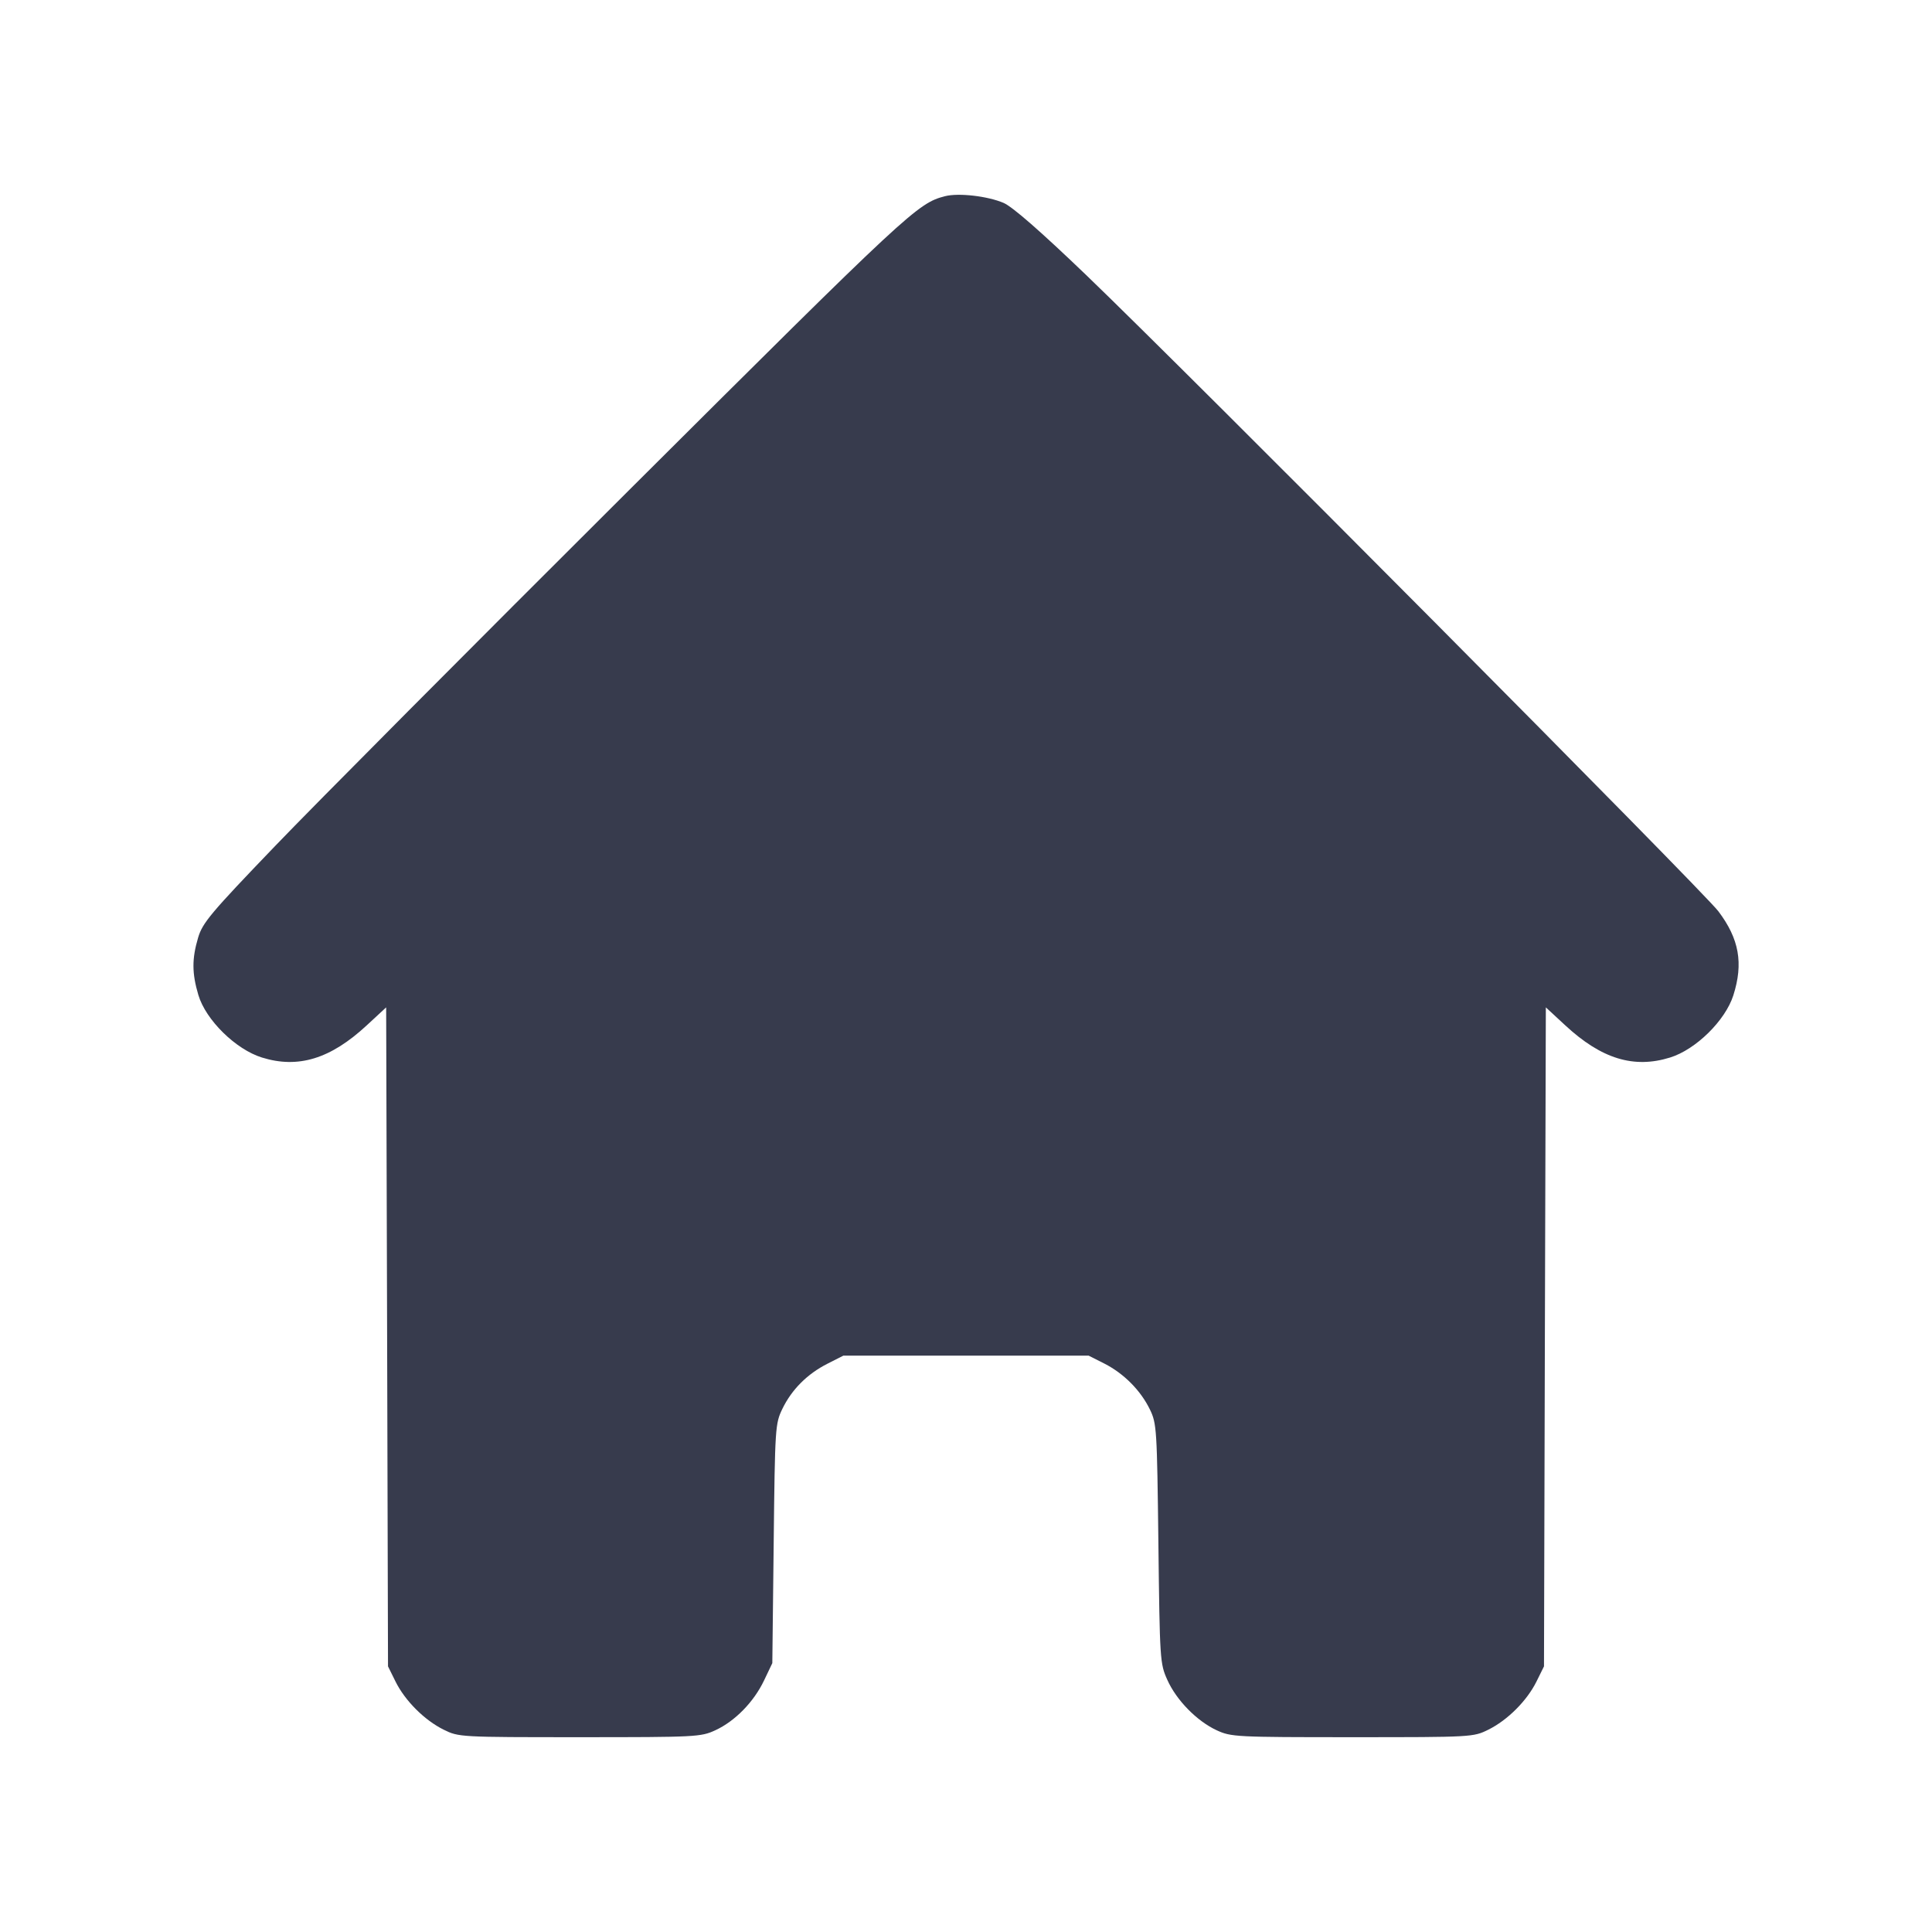
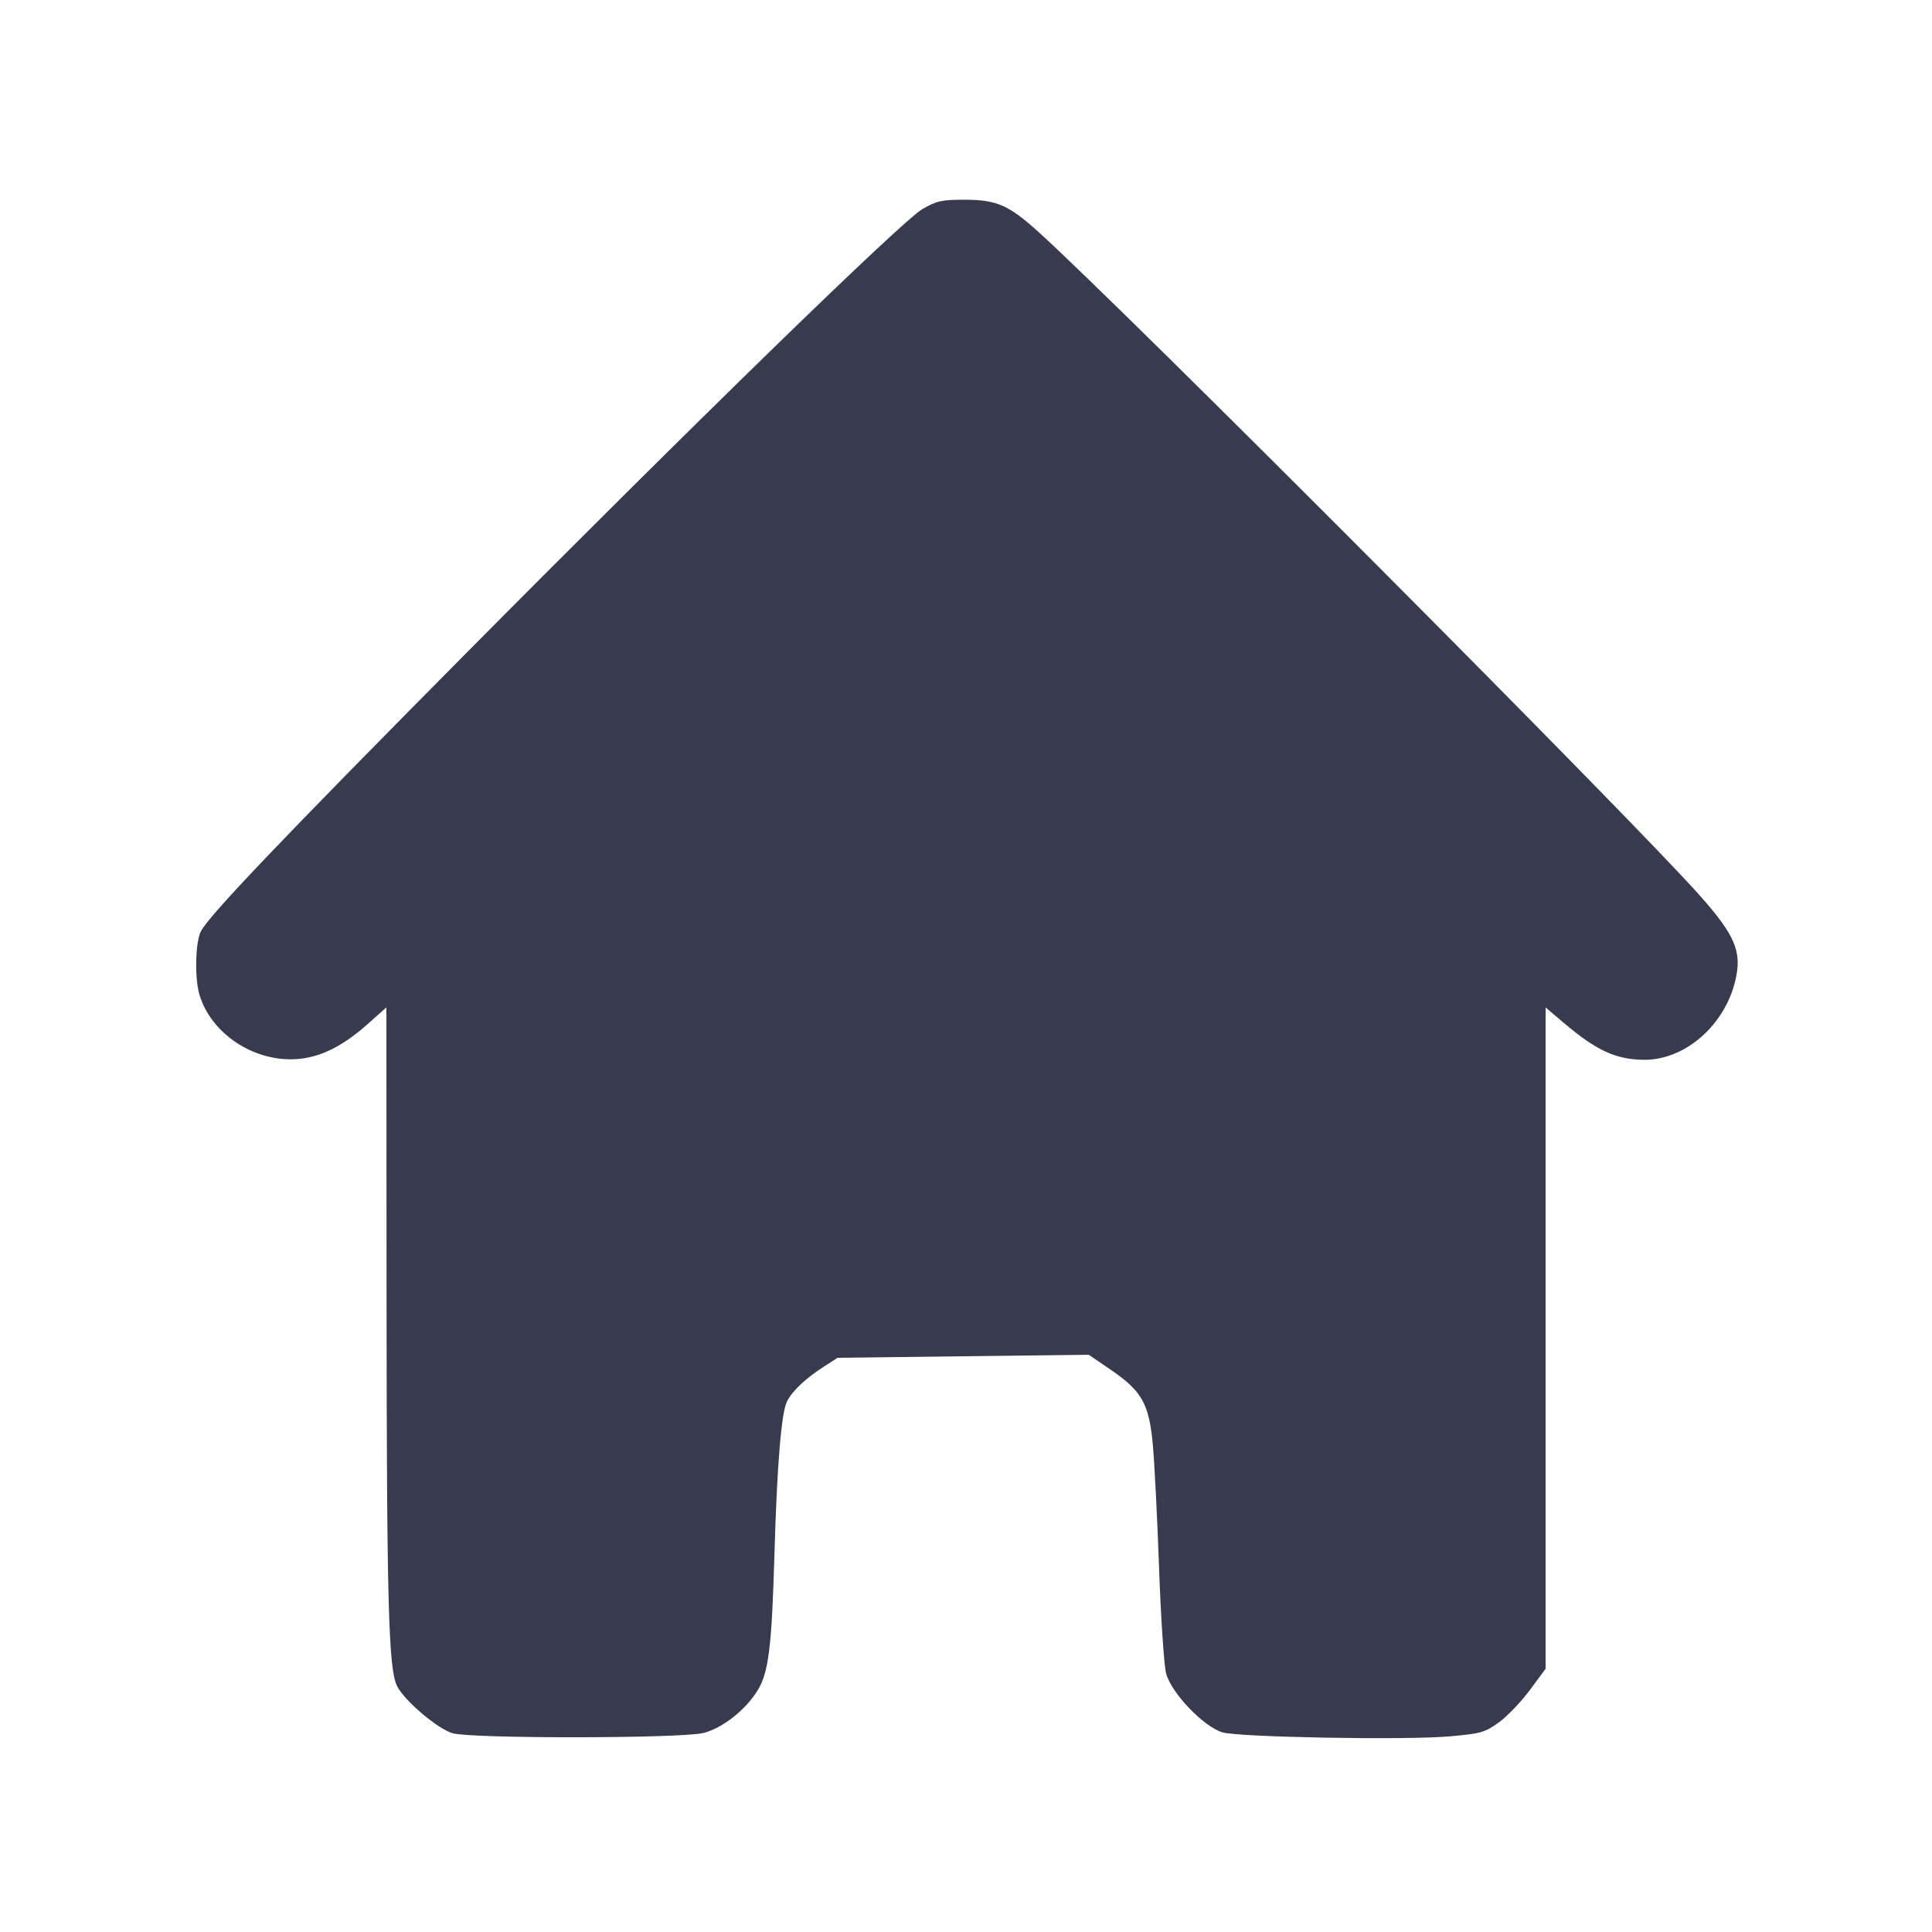
<svg xmlns="http://www.w3.org/2000/svg" width="24" height="24" viewBox="0 0 24 24" fill="none">
-   <path d="M11.740 2.437 C 11.398 2.525,11.299 2.617,7.815 6.088 C 5.887 8.009,3.907 9.999,3.416 10.511 C 2.616 11.344,2.516 11.463,2.461 11.648 C 2.383 11.911,2.384 12.091,2.464 12.360 C 2.556 12.670,2.928 13.036,3.254 13.137 C 3.704 13.277,4.106 13.154,4.555 12.738 L 4.797 12.514 4.809 16.607 L 4.820 20.700 4.913 20.888 C 5.031 21.127,5.273 21.369,5.512 21.487 C 5.698 21.579,5.713 21.580,7.200 21.580 C 8.650 21.580,8.706 21.577,8.886 21.494 C 9.131 21.381,9.364 21.142,9.491 20.876 L 9.594 20.660 9.611 19.175 C 9.627 17.726,9.630 17.686,9.719 17.501 C 9.836 17.260,10.029 17.067,10.280 16.940 L 10.477 16.840 12.000 16.840 L 13.523 16.840 13.719 16.939 C 13.961 17.062,14.170 17.273,14.285 17.510 C 14.369 17.684,14.373 17.750,14.390 19.175 C 14.407 20.619,14.410 20.666,14.500 20.866 C 14.613 21.120,14.868 21.380,15.114 21.494 C 15.294 21.577,15.350 21.580,16.800 21.580 C 18.287 21.580,18.302 21.579,18.488 21.487 C 18.727 21.369,18.969 21.127,19.087 20.888 L 19.180 20.700 19.191 16.607 L 19.203 12.514 19.445 12.738 C 19.894 13.154,20.296 13.277,20.746 13.137 C 21.066 13.038,21.432 12.678,21.532 12.365 C 21.659 11.966,21.605 11.663,21.346 11.320 C 21.157 11.070,14.783 4.656,13.488 3.412 C 12.926 2.873,12.578 2.569,12.468 2.521 C 12.270 2.436,11.909 2.394,11.740 2.437 " fill="#373B4D" stroke="none" fill-rule="evenodd" />
+   <path d="M11.460 2.596 C 11.208 2.741,8.629 5.251,5.748 8.157 C 3.506 10.420,2.597 11.373,2.496 11.568 C 2.427 11.701,2.416 12.151,2.478 12.357 C 2.613 12.812,3.097 13.157,3.604 13.159 C 3.929 13.160,4.227 13.024,4.570 12.719 L 4.800 12.514 4.802 16.127 C 4.804 19.926,4.826 20.740,4.934 20.948 C 5.028 21.130,5.434 21.474,5.619 21.530 C 5.850 21.600,8.464 21.597,8.741 21.527 C 8.981 21.466,9.275 21.231,9.421 20.982 C 9.549 20.764,9.588 20.434,9.620 19.320 C 9.652 18.207,9.706 17.542,9.777 17.408 C 9.845 17.276,10.004 17.126,10.232 16.978 L 10.404 16.867 11.965 16.848 L 13.525 16.829 13.804 17.020 C 14.185 17.281,14.275 17.440,14.321 17.948 C 14.341 18.164,14.376 18.847,14.398 19.467 C 14.420 20.088,14.459 20.680,14.485 20.785 C 14.546 21.026,14.950 21.450,15.186 21.520 C 15.392 21.581,17.461 21.618,18.004 21.570 C 18.394 21.536,18.444 21.522,18.617 21.398 C 18.721 21.323,18.894 21.143,19.003 20.996 L 19.200 20.730 19.200 16.622 L 19.200 12.515 19.430 12.710 C 19.833 13.052,20.079 13.164,20.428 13.165 C 20.936 13.166,21.429 12.734,21.559 12.172 C 21.640 11.821,21.554 11.618,21.117 11.126 C 20.262 10.162,13.964 3.843,12.900 2.881 C 12.529 2.546,12.382 2.482,11.980 2.481 C 11.700 2.481,11.635 2.495,11.460 2.596 " fill="#373B4D" stroke="none" fill-rule="evenodd" />
</svg>
